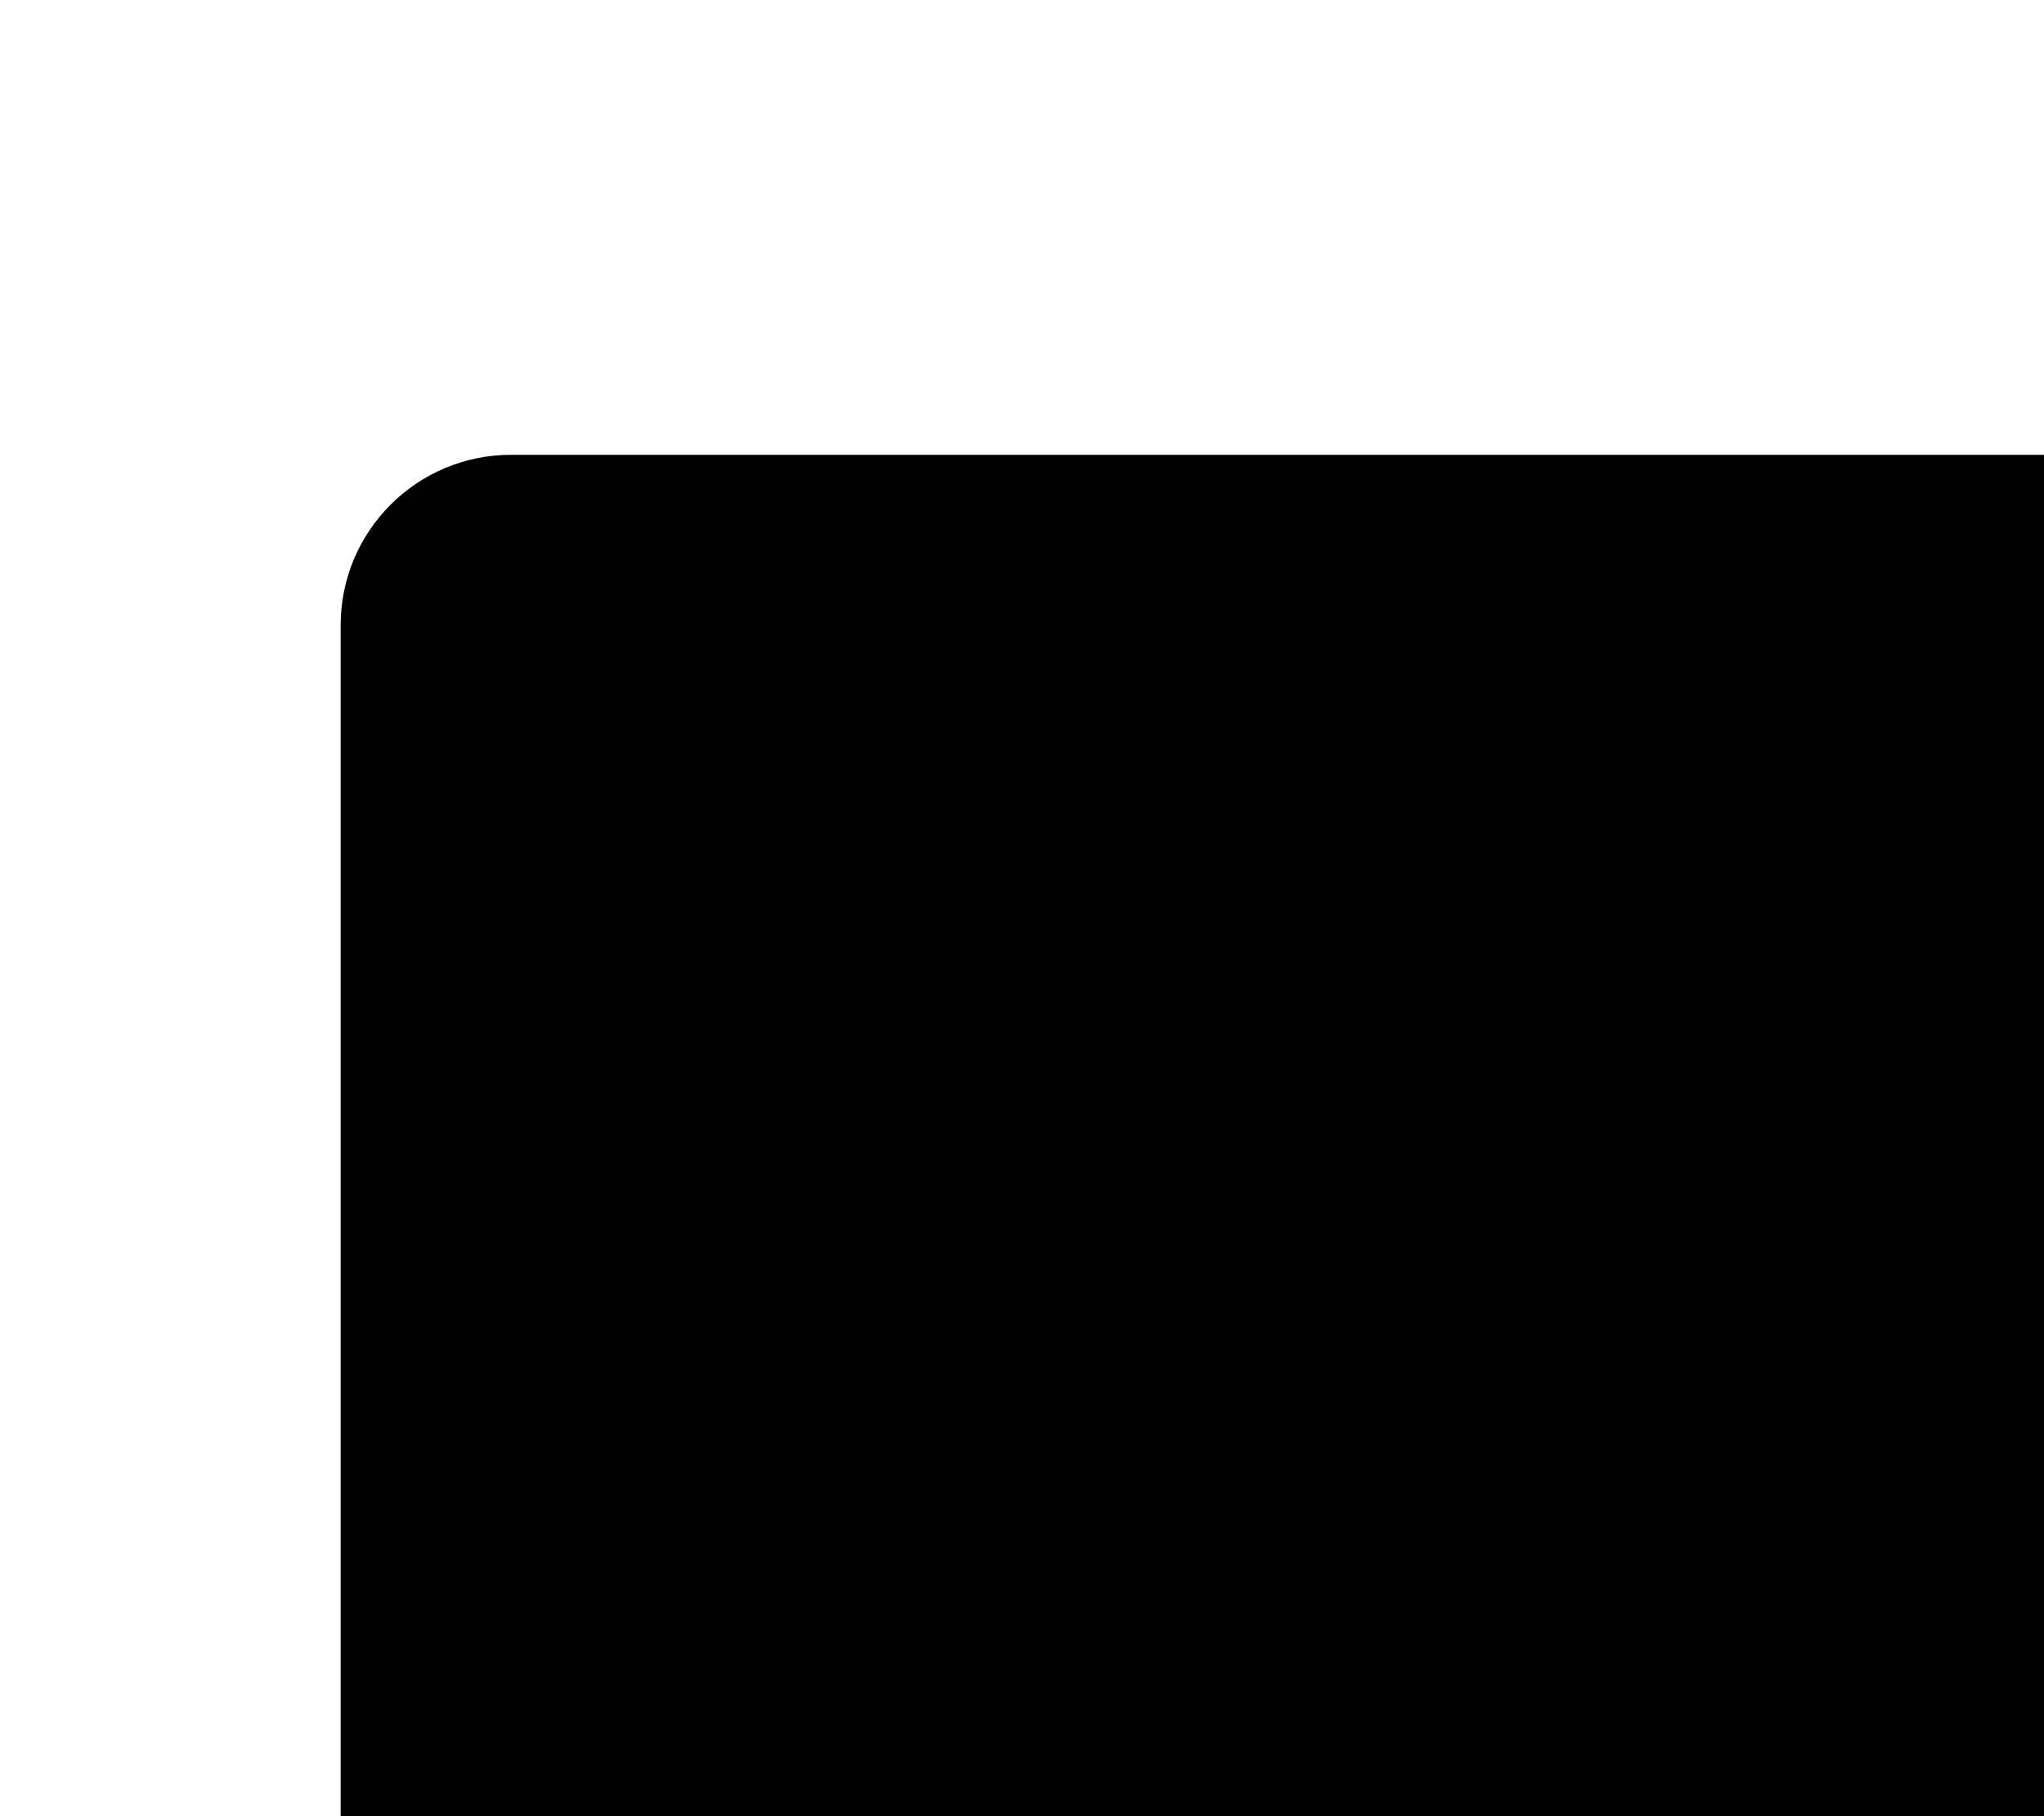
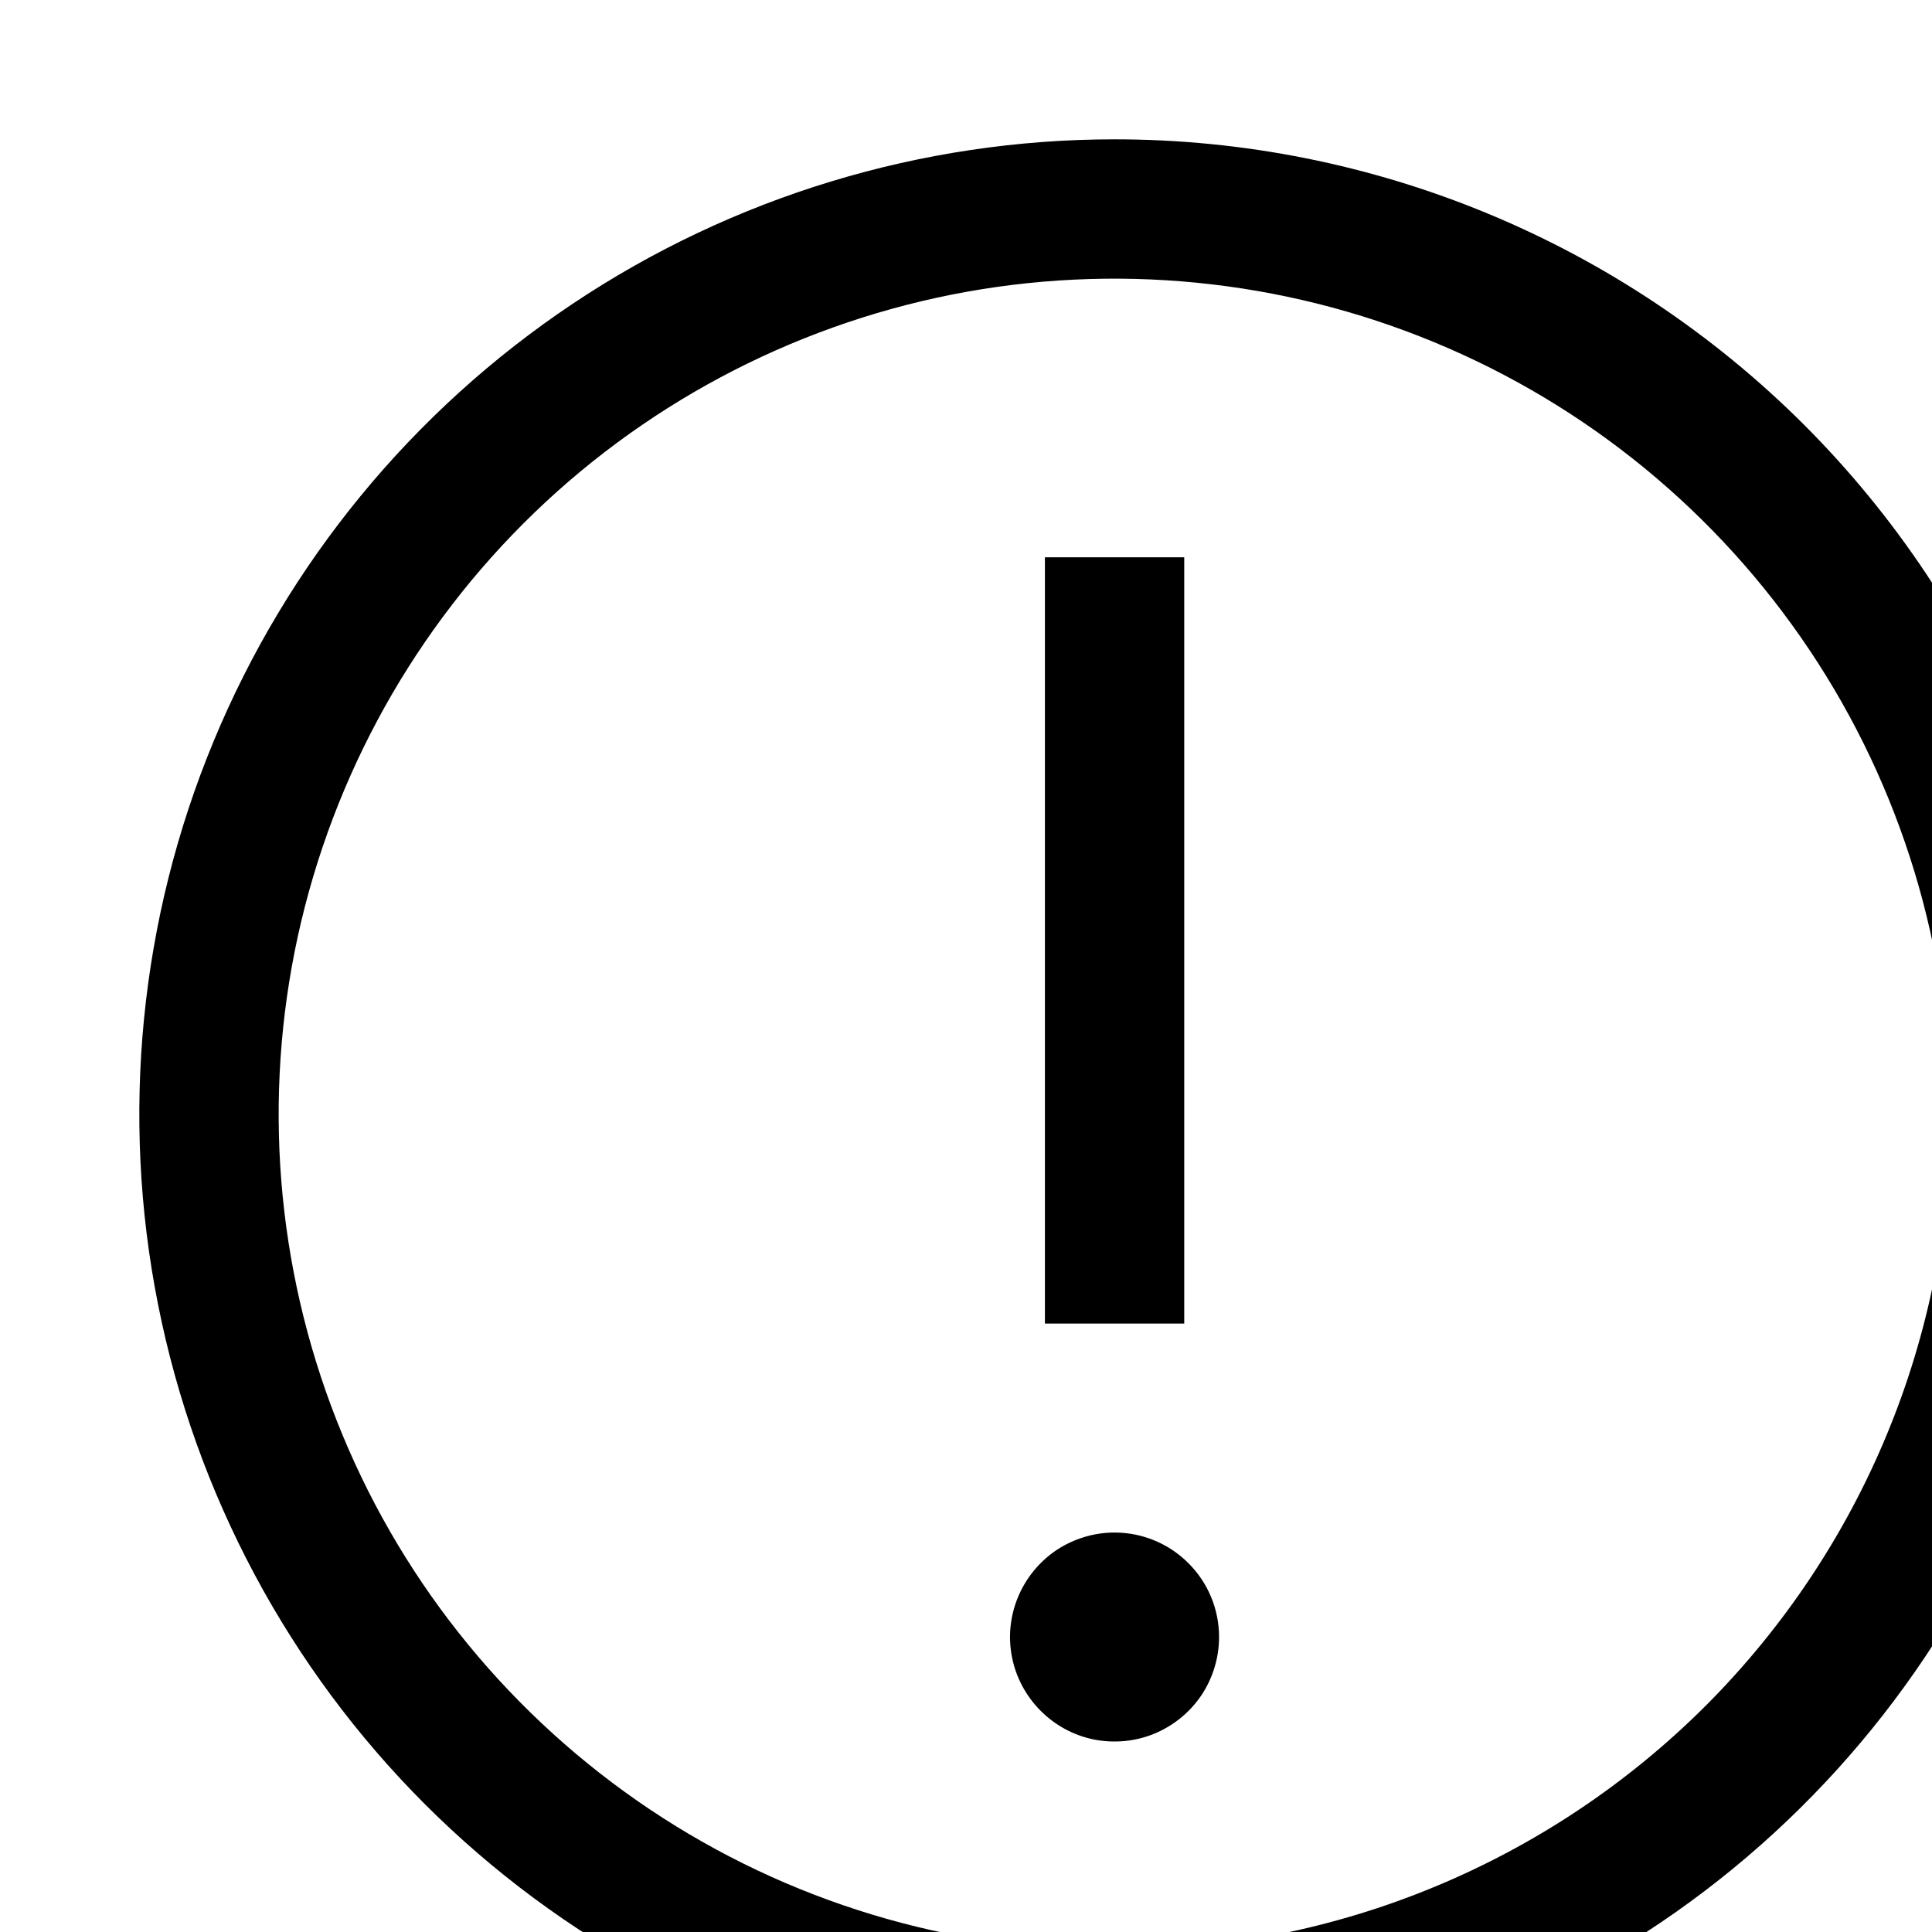
<svg xmlns="http://www.w3.org/2000/svg">
-   <path d="M10 13.33H3a1 1 0 01-1-1V3.67a1 1 0 011-1h10a1 1 0 011 1v5.66" />
-   <path d="M8.67 10.67a2.67 2.67 0 100-5.34 2.67 2.67 0 000 5.34zM14 13.33L10.67 10" />
+   <path d="M8 1C6.616 1 5.262 1.411 4.111 2.18C2.96 2.949 2.063 4.042 1.533 5.321C1.003 6.6 0.864 8.008 1.135 9.366C1.405 10.723 2.071 11.971 3.05 12.95C4.029 13.929 5.277 14.595 6.634 14.866C7.992 15.136 9.4 14.997 10.679 14.467C11.958 13.937 13.051 13.04 13.82 11.889C14.589 10.738 15 9.384 15 8C15 6.143 14.262 4.363 12.95 3.05C11.637 1.738 9.857 1 8 1ZM8 14C6.813 14 5.653 13.648 4.667 12.989C3.68 12.329 2.911 11.393 2.457 10.296C2.003 9.2 1.884 7.993 2.115 6.829C2.347 5.666 2.918 4.596 3.757 3.757C4.596 2.918 5.666 2.347 6.829 2.115C7.993 1.884 9.2 2.003 10.296 2.457C11.393 2.911 12.329 3.68 12.989 4.667C13.648 5.653 14 6.813 14 8C14 9.591 13.368 11.117 12.243 12.243C11.117 13.368 9.591 14 8 14Z" />
+   <path d="M8.5 4H7.5V9.5H8.5V4Z" />
+   <path d="M8 11C7.852 11 7.707 11.044 7.583 11.126C7.46 11.209 7.364 11.326 7.307 11.463C7.25 11.6 7.235 11.751 7.264 11.896C7.293 12.042 7.365 12.175 7.47 12.28C7.575 12.385 7.708 12.457 7.854 12.486C7.999 12.514 8.15 12.5 8.287 12.443C8.424 12.386 8.541 12.29 8.624 12.167C8.706 12.043 8.75 11.898 8.75 11.75C8.75 11.551 8.671 11.36 8.53 11.22C8.39 11.079 8.199 11 8 11Z" />
</svg>
